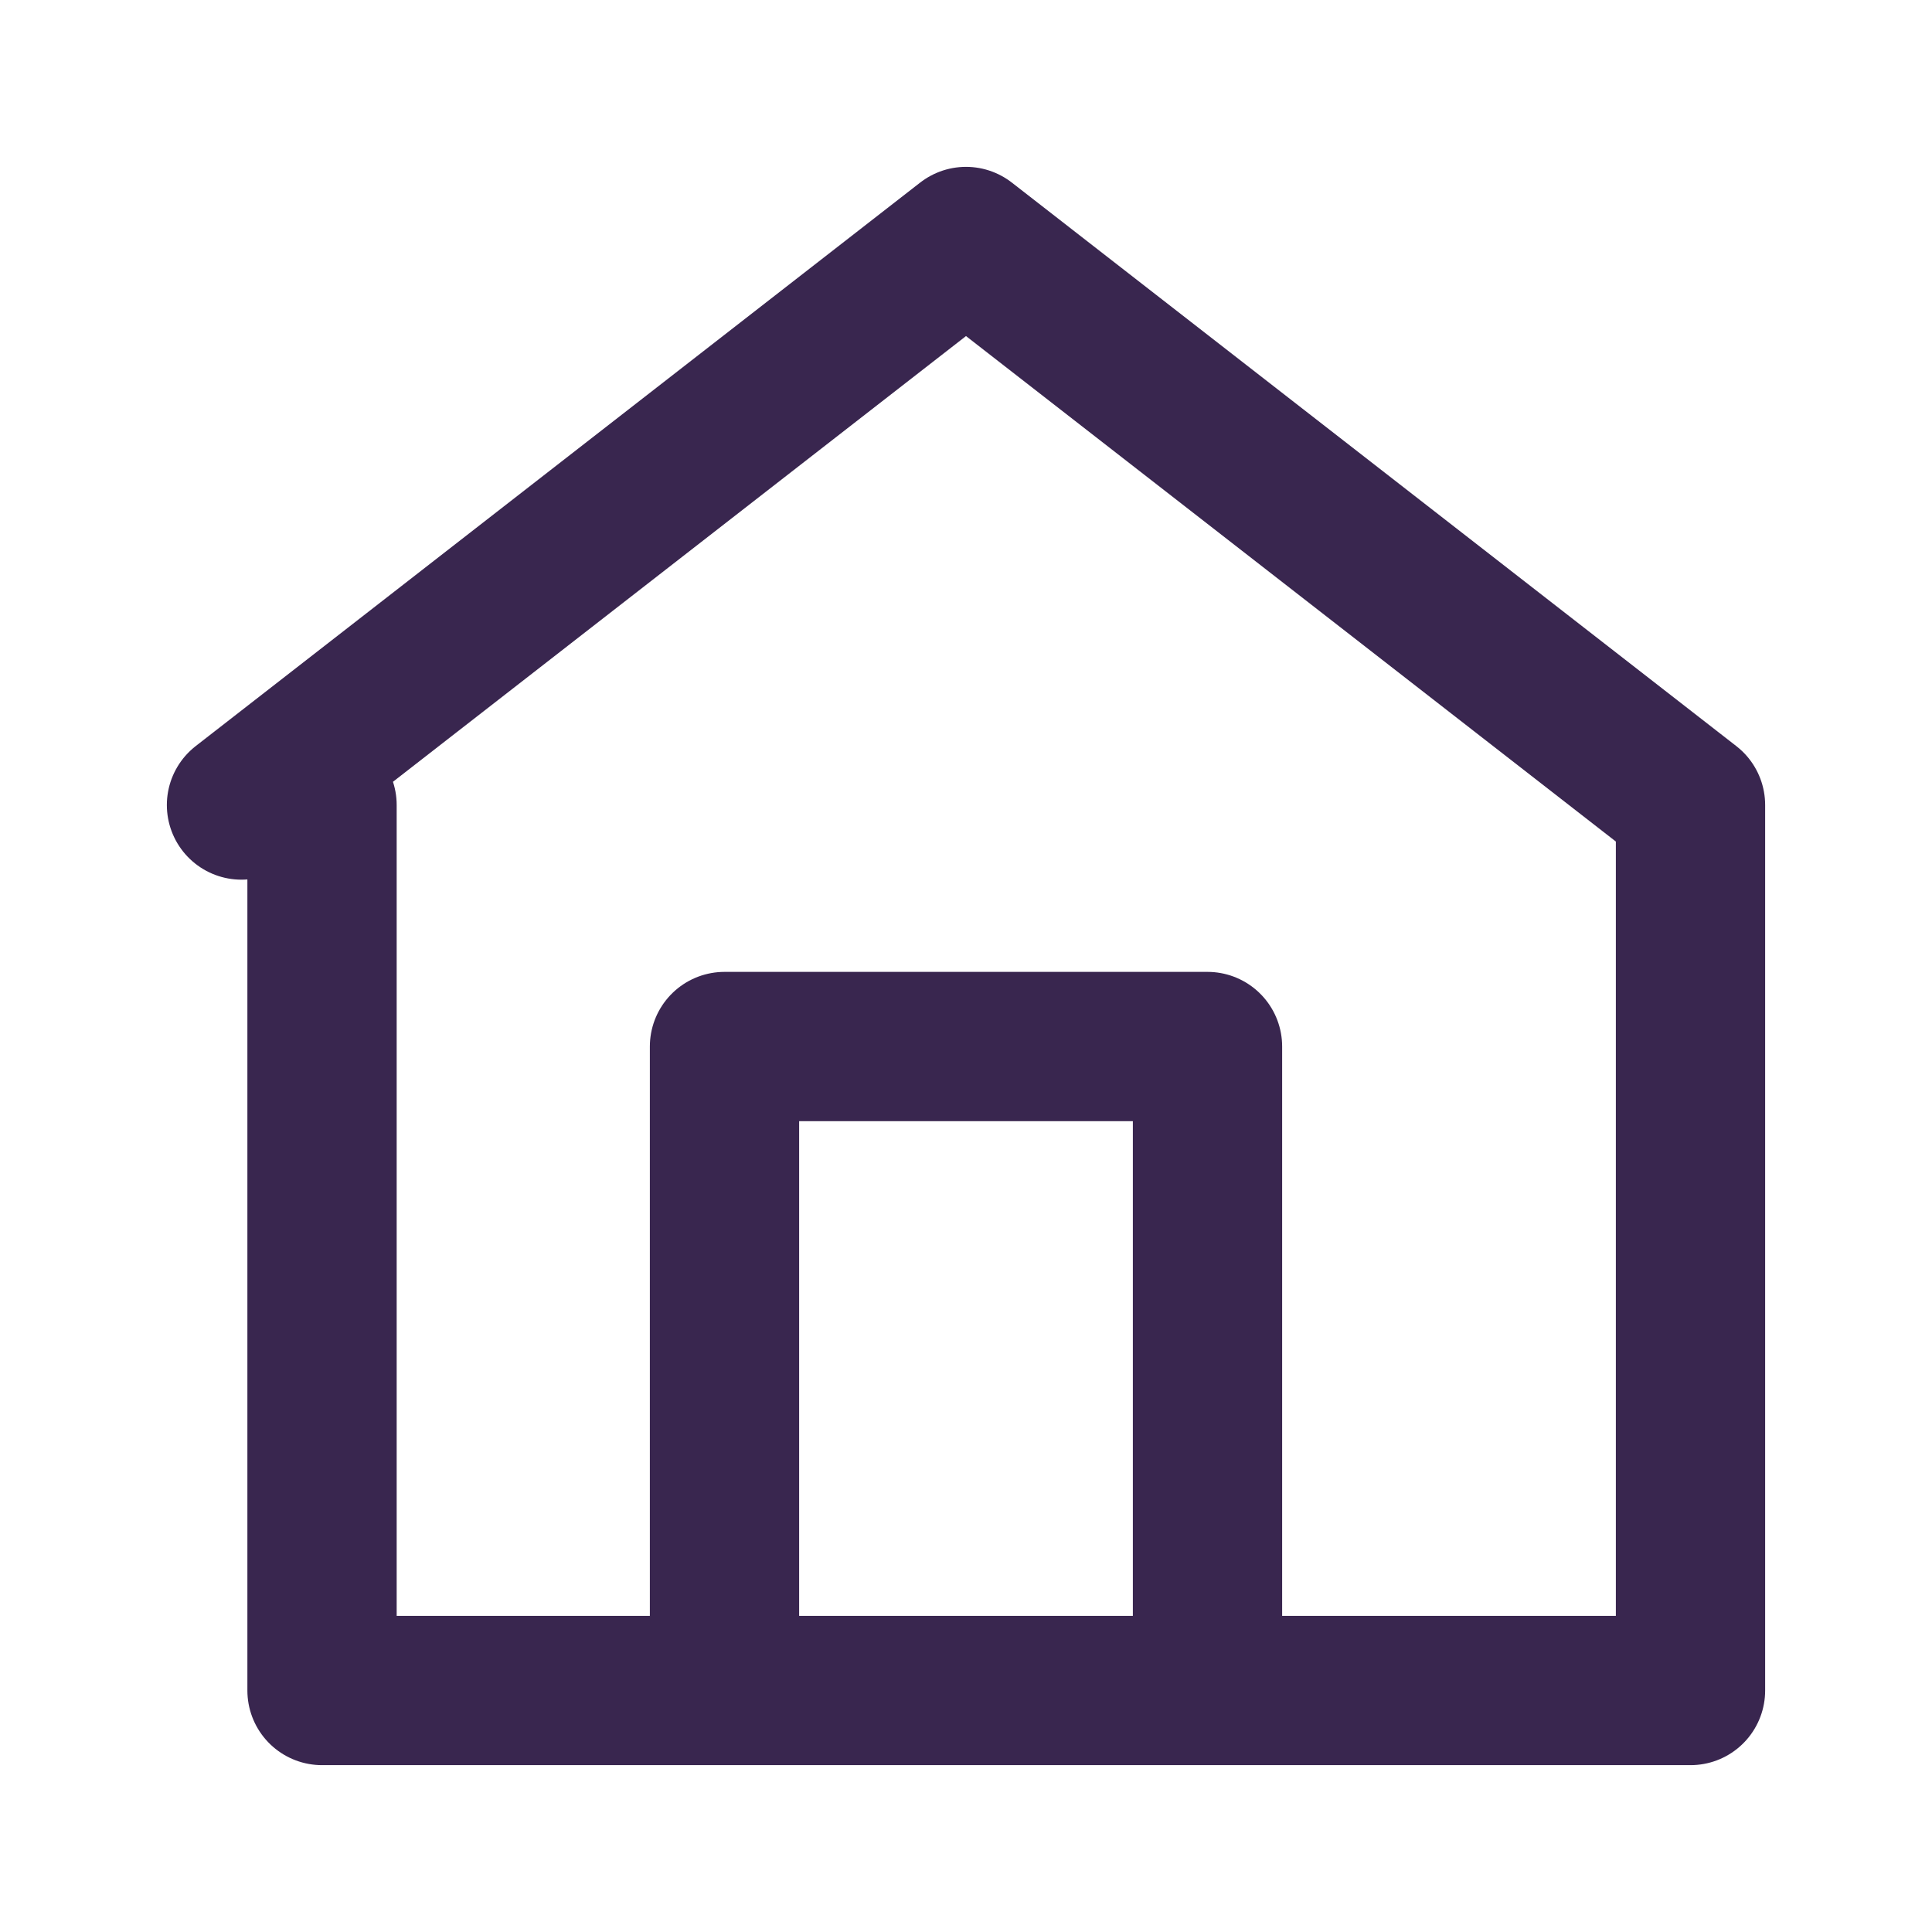
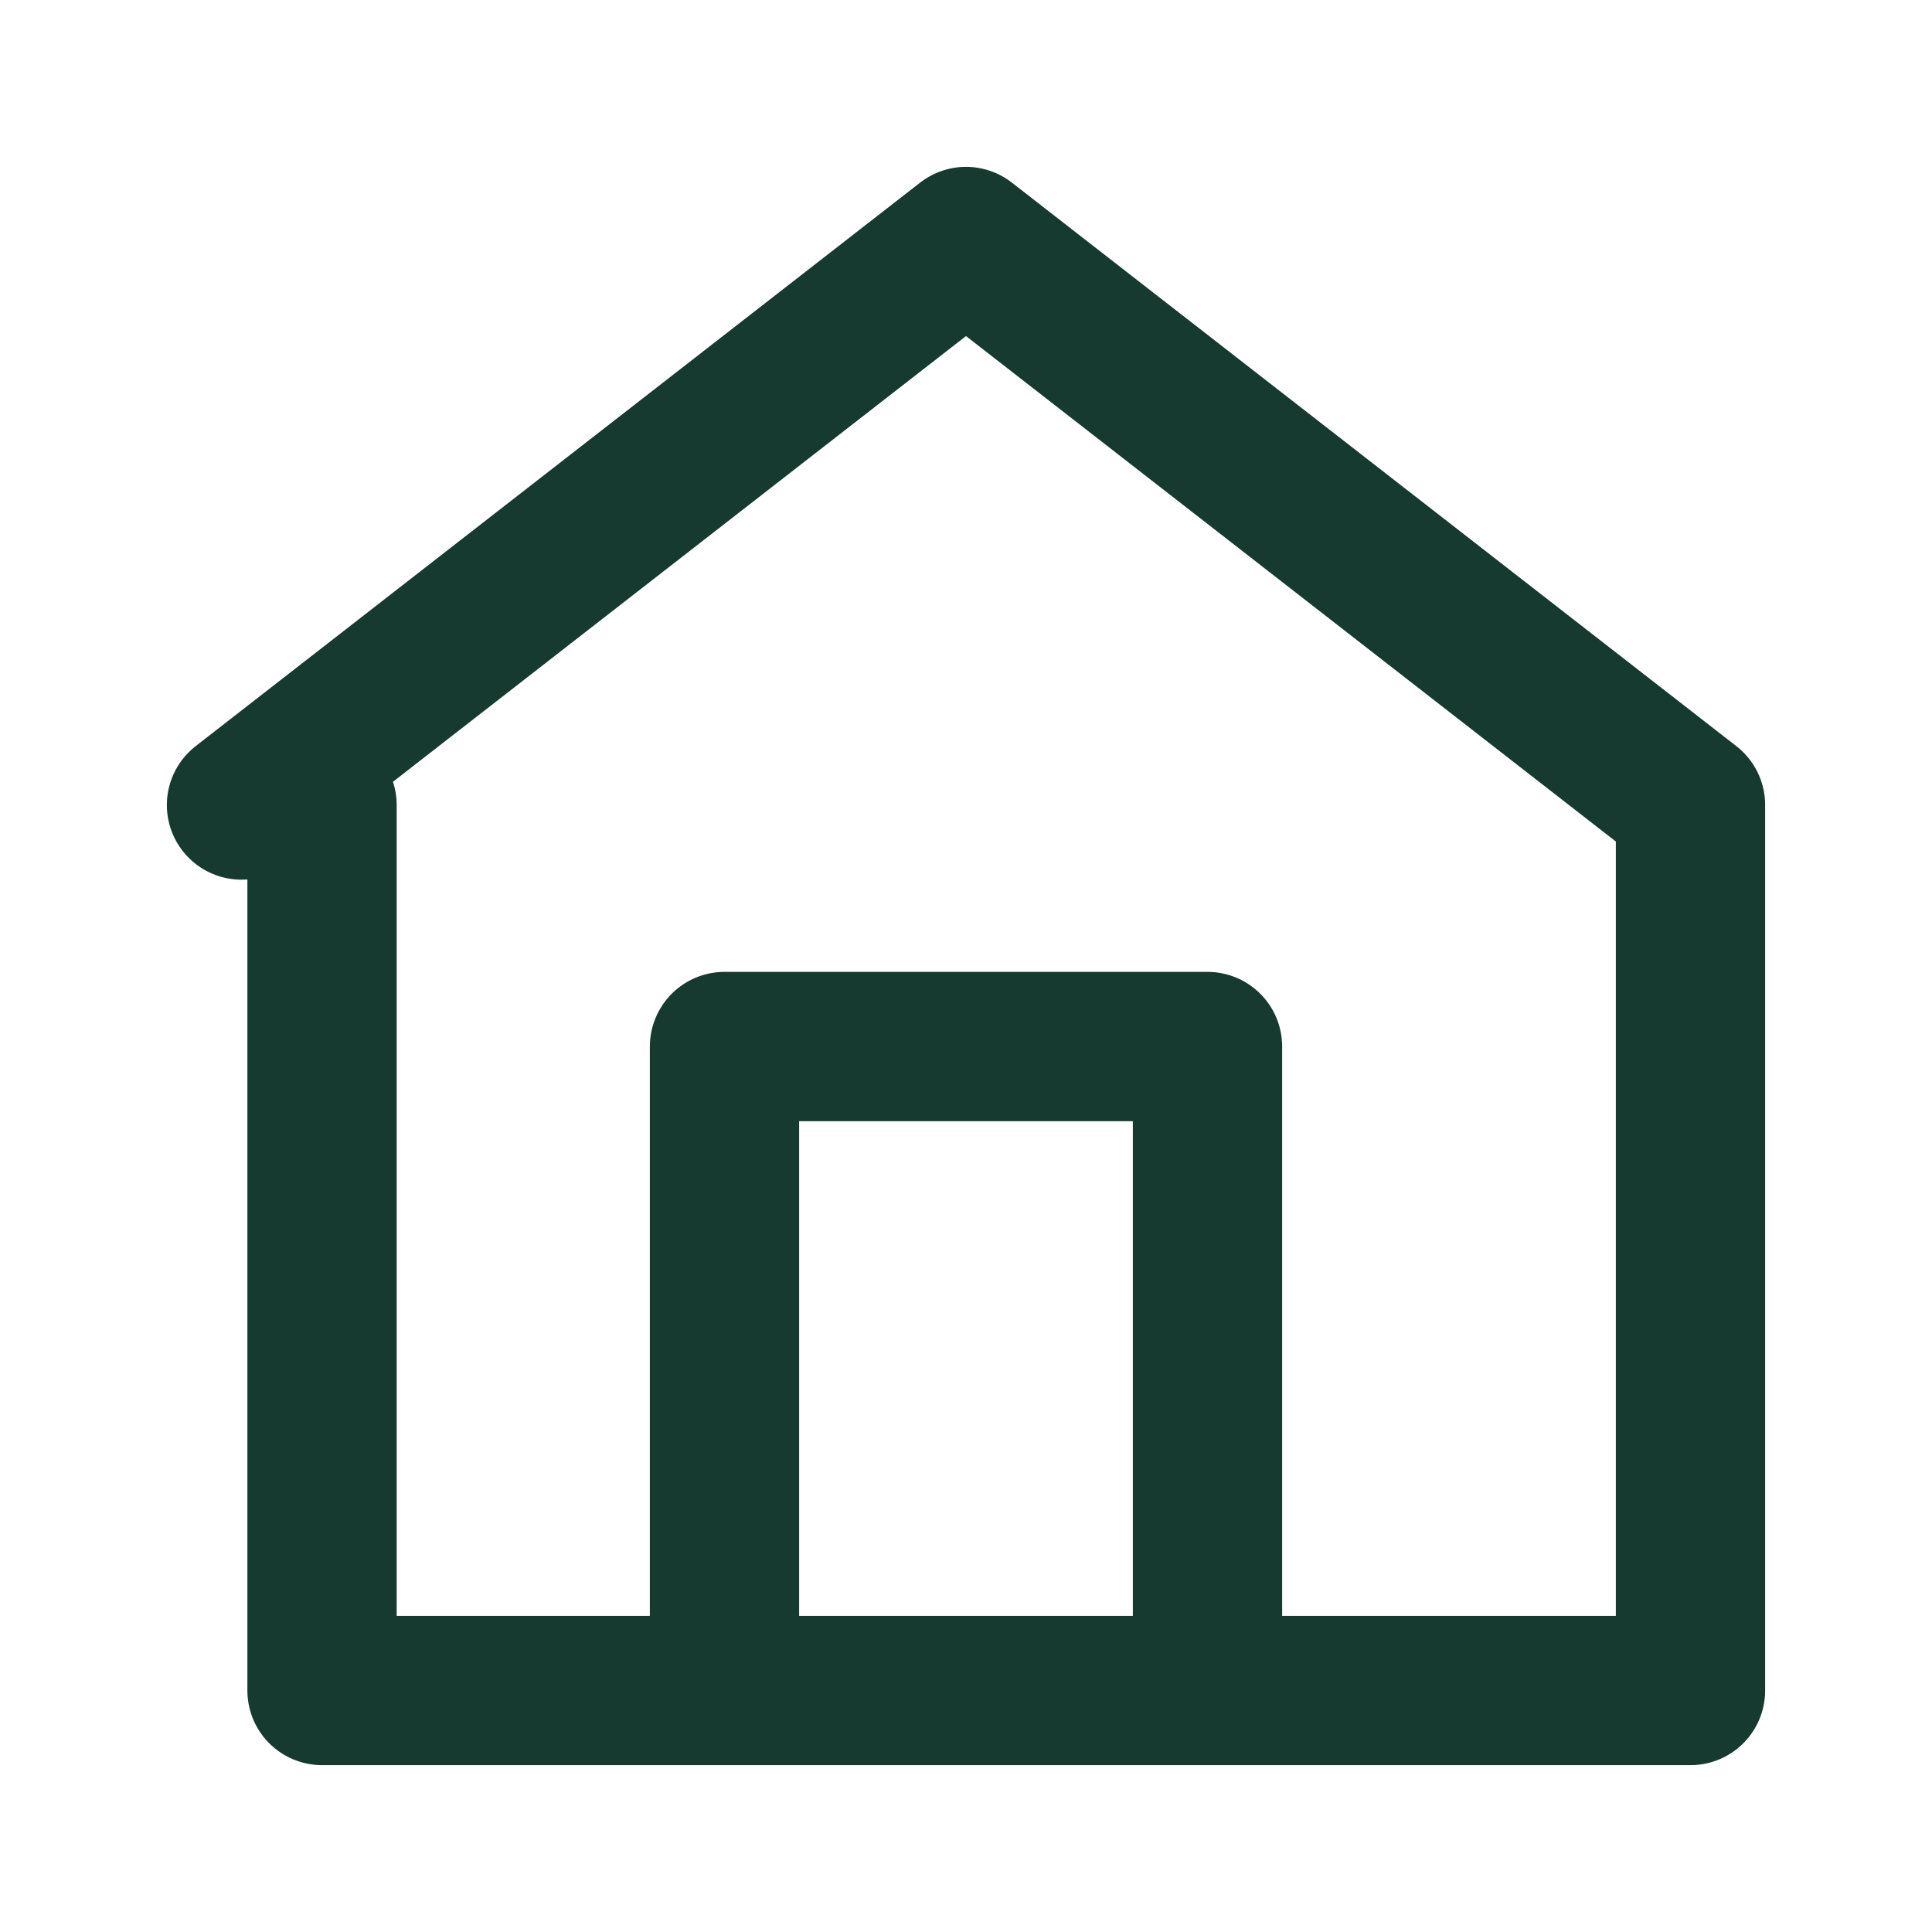
<svg xmlns="http://www.w3.org/2000/svg" preserveAspectRatio="none" overflow="visible" style="display: block;" width="22" height="22" viewBox="0 0 22 22" fill="none">
  <g id="Icon / home">
-     <path id="Vector" d="M2.75 9.167L11 2.75L19.25 9.167V19.25H13.75M13.75 19.25H8.25M13.75 19.25V11.917H8.25V19.25M8.25 19.25H3.667V9.167" stroke-width="1.7" stroke-linecap="round" stroke-linejoin="round" stroke="#39264F" />
+     <path id="Vector" d="M2.75 9.167L11 2.75L19.25 9.167V19.25H13.75M13.75 19.25H8.25M13.75 19.25V11.917H8.25V19.25M8.25 19.25H3.667V9.167" stroke-width="1.7" stroke-linecap="round" stroke-linejoin="round" stroke="#173A30" />
  </g>
</svg>
